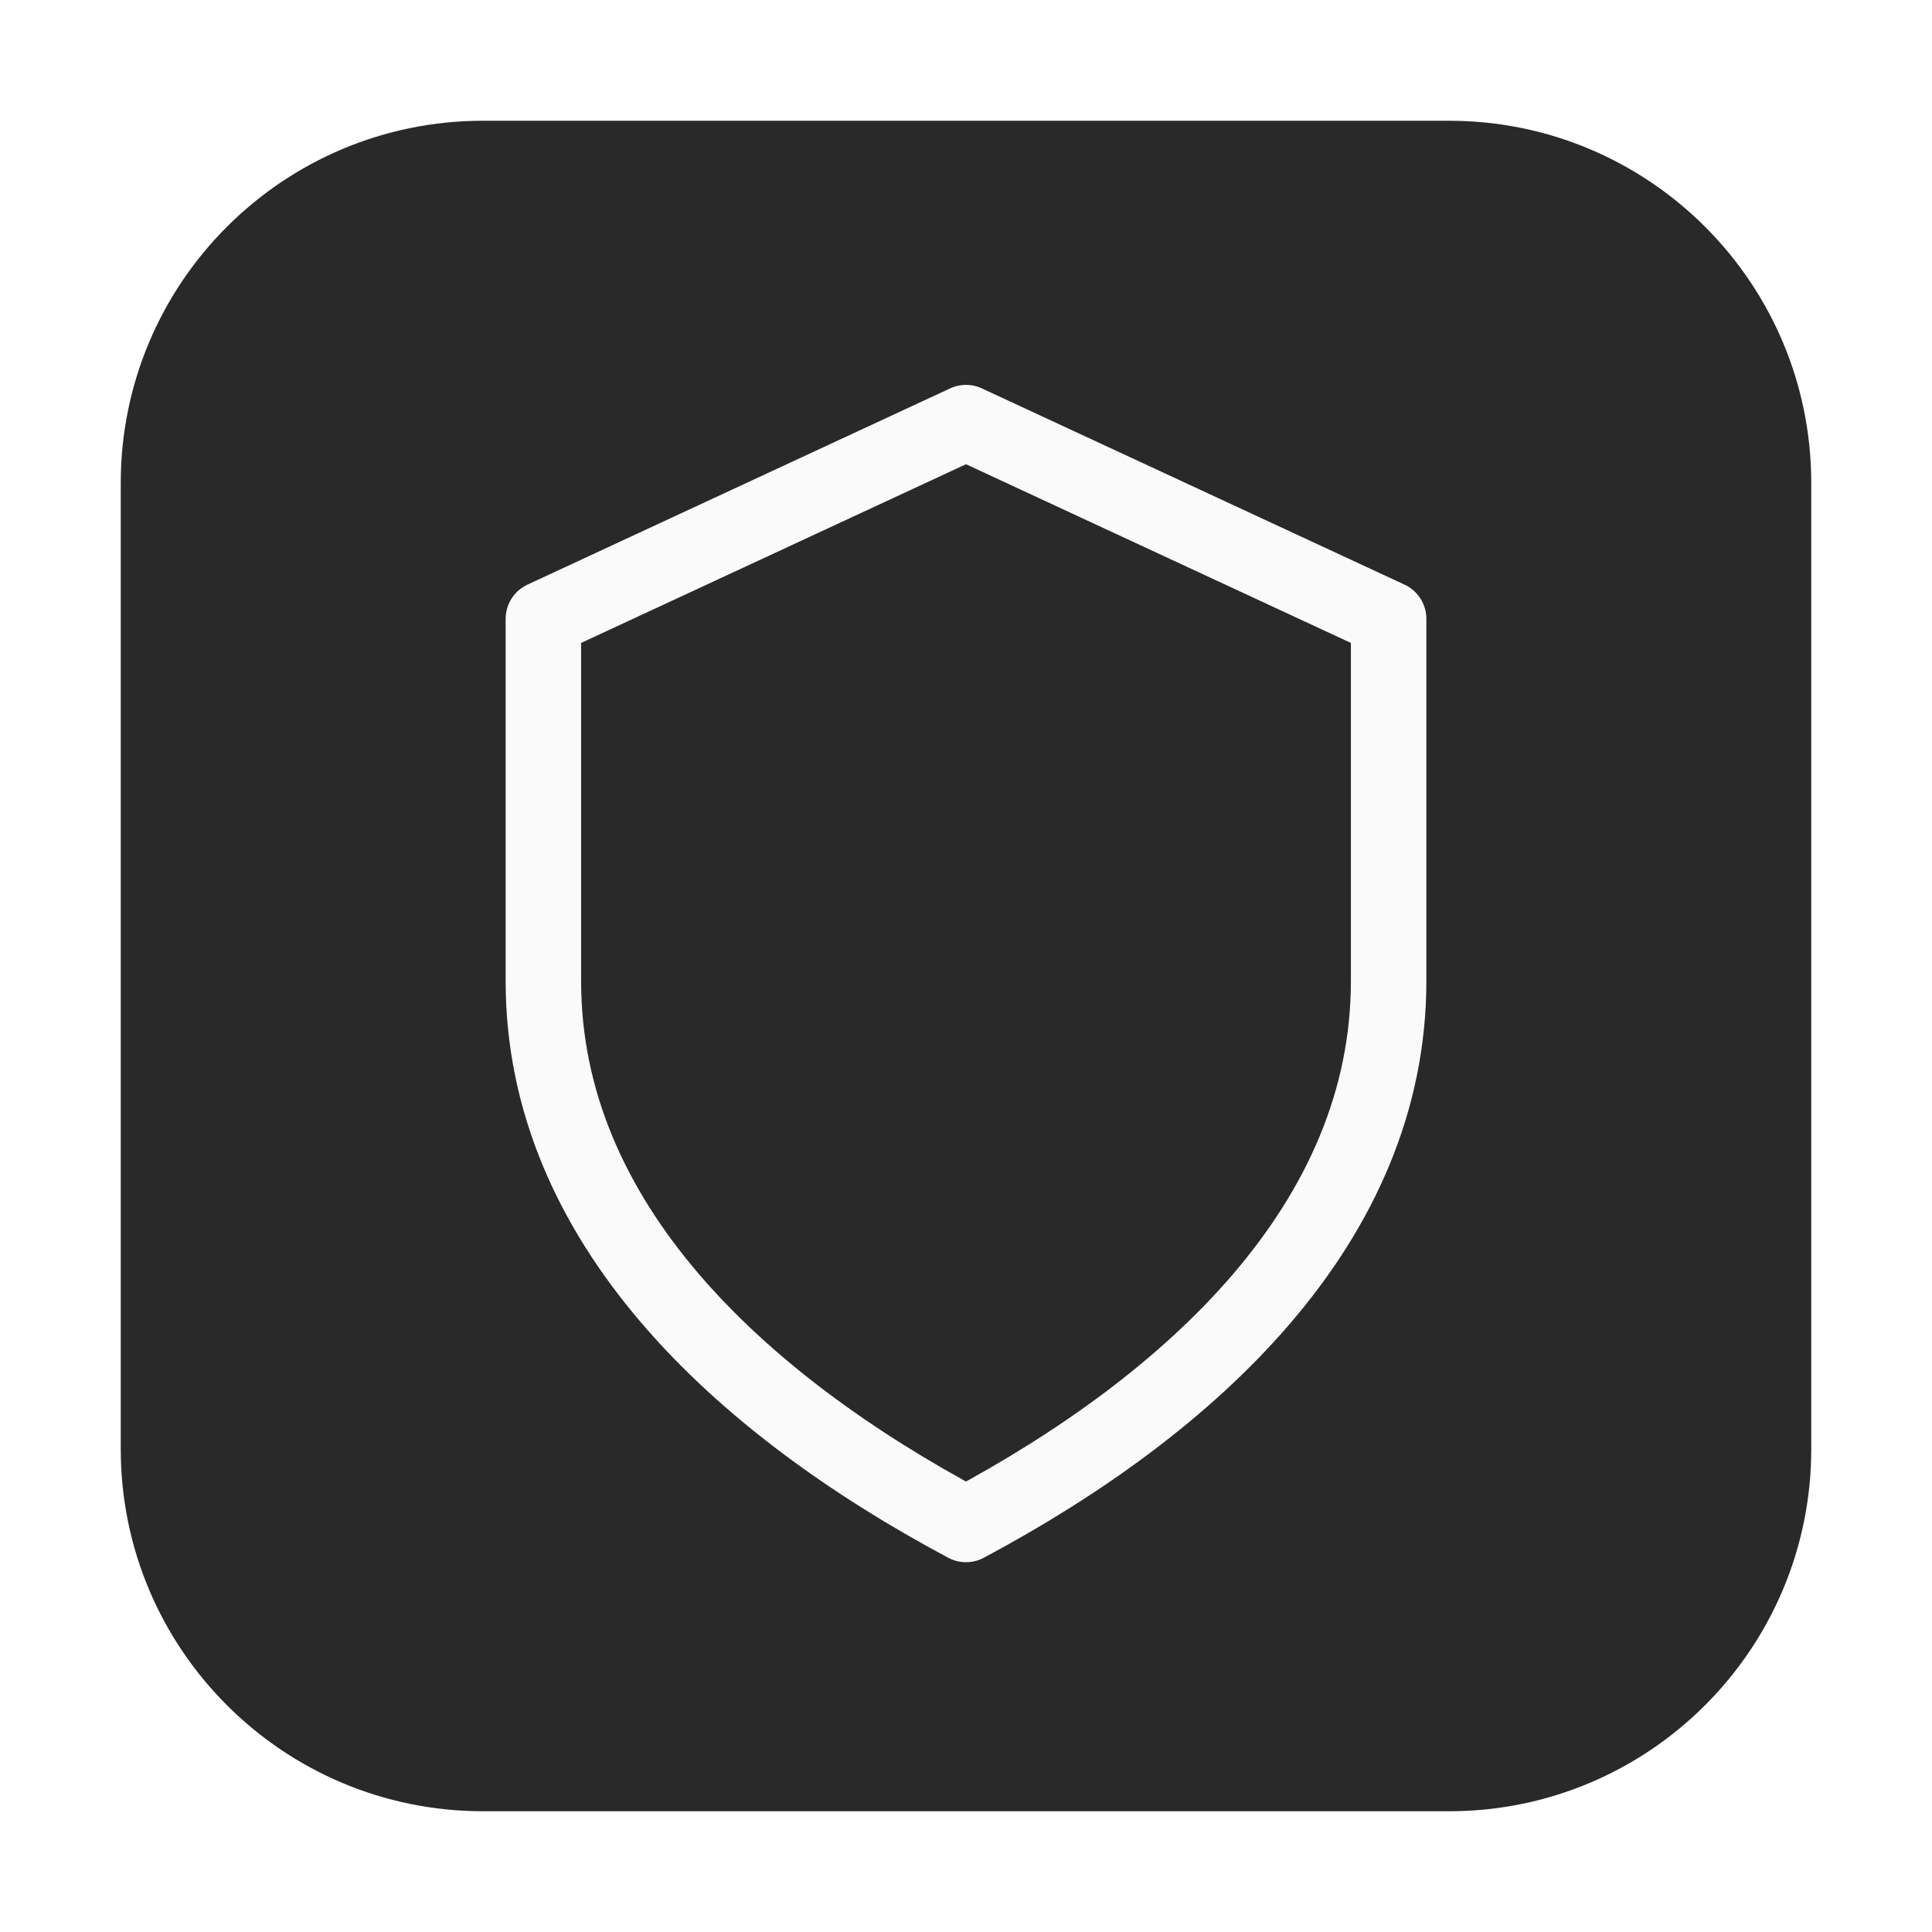
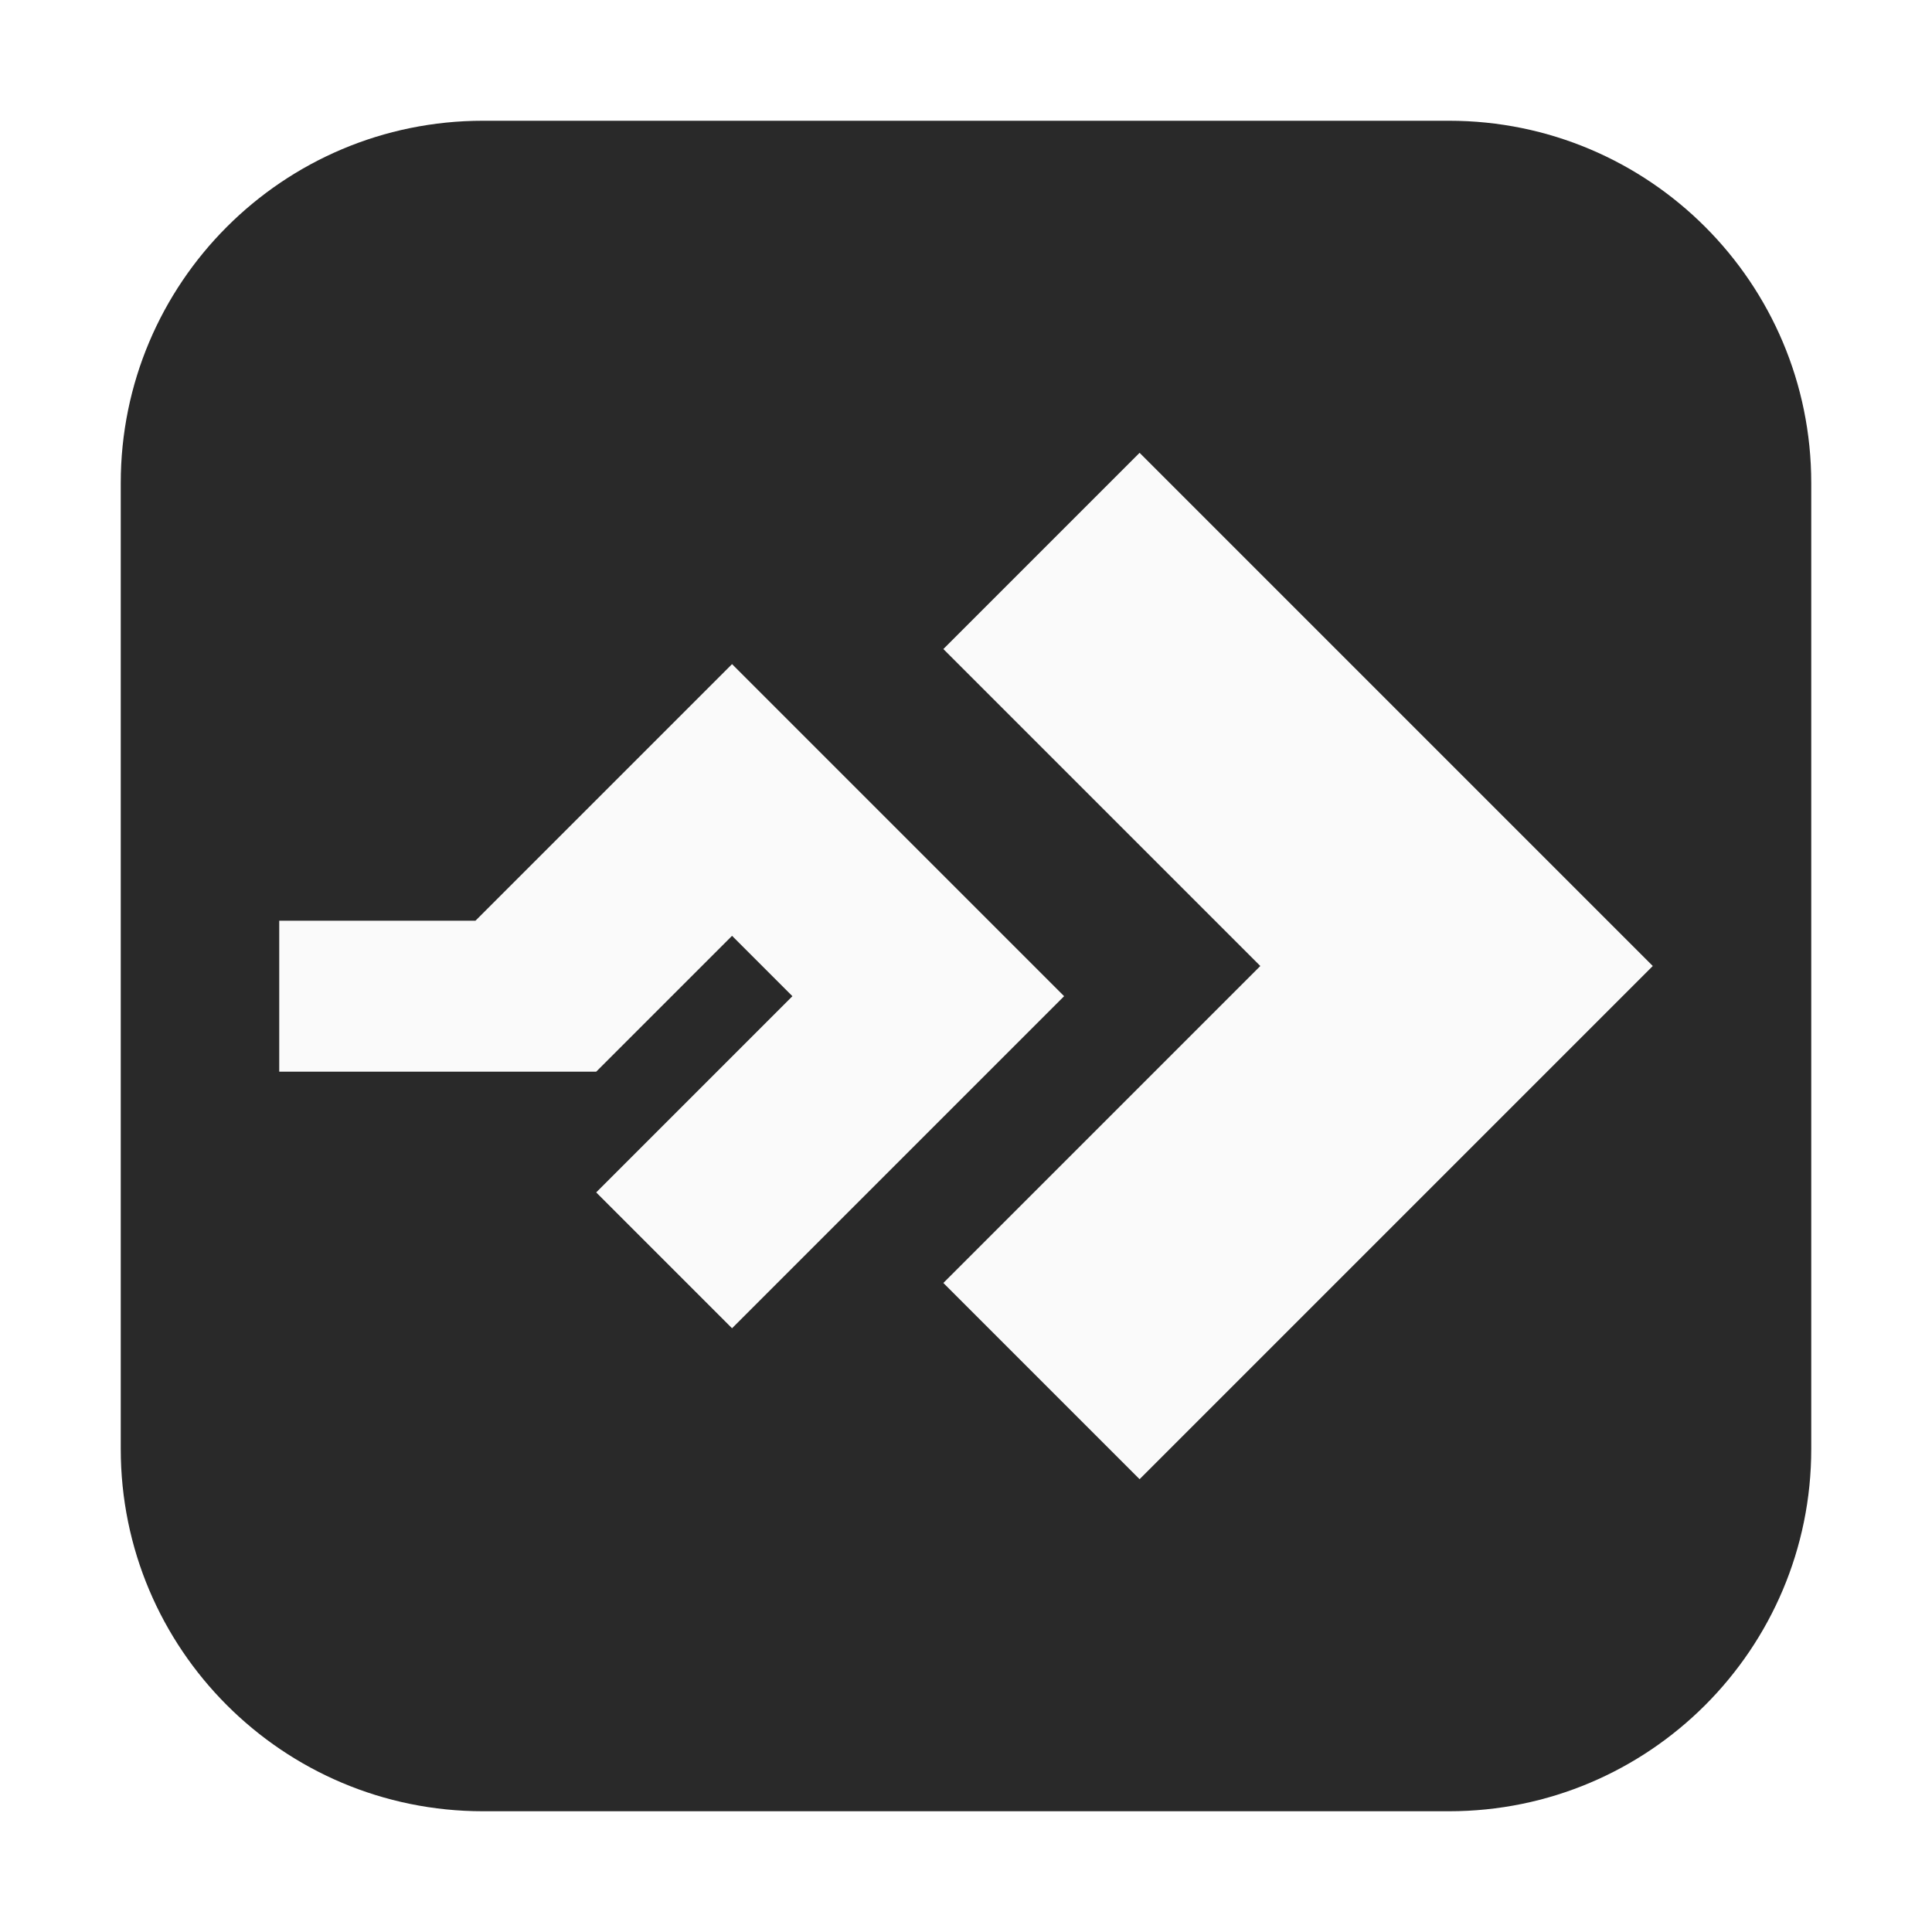
- <svg xmlns="http://www.w3.org/2000/svg" viewBox="0 0 128 128" width="512" height="512" role="img" aria-label="sudo-relay icon: an empty shield">
+ <svg xmlns="http://www.w3.org/2000/svg" viewBox="0 0 128 128" width="1024" height="1024" role="img" aria-label="sudo-relay: two offset relay arrows">
  <rect x="8" y="8" width="112" height="112" rx="24" fill="#292929" />
-   <path d="M64 28 92 41V65C92 81 79 93 64 101 49 93 36 81 36 65V41Z" fill="none" stroke="#fafafa" stroke-width="5" stroke-linejoin="round" />
+   <path transform="translate(-2.5 -1)" d="M21 62H34L51 45 73 67 51 89 42 80 55 67 51 63 42 72H21Z M78 31 112 65 78 99 65 86 86 65 65 44Z" fill="#fafafa" />
</svg>
